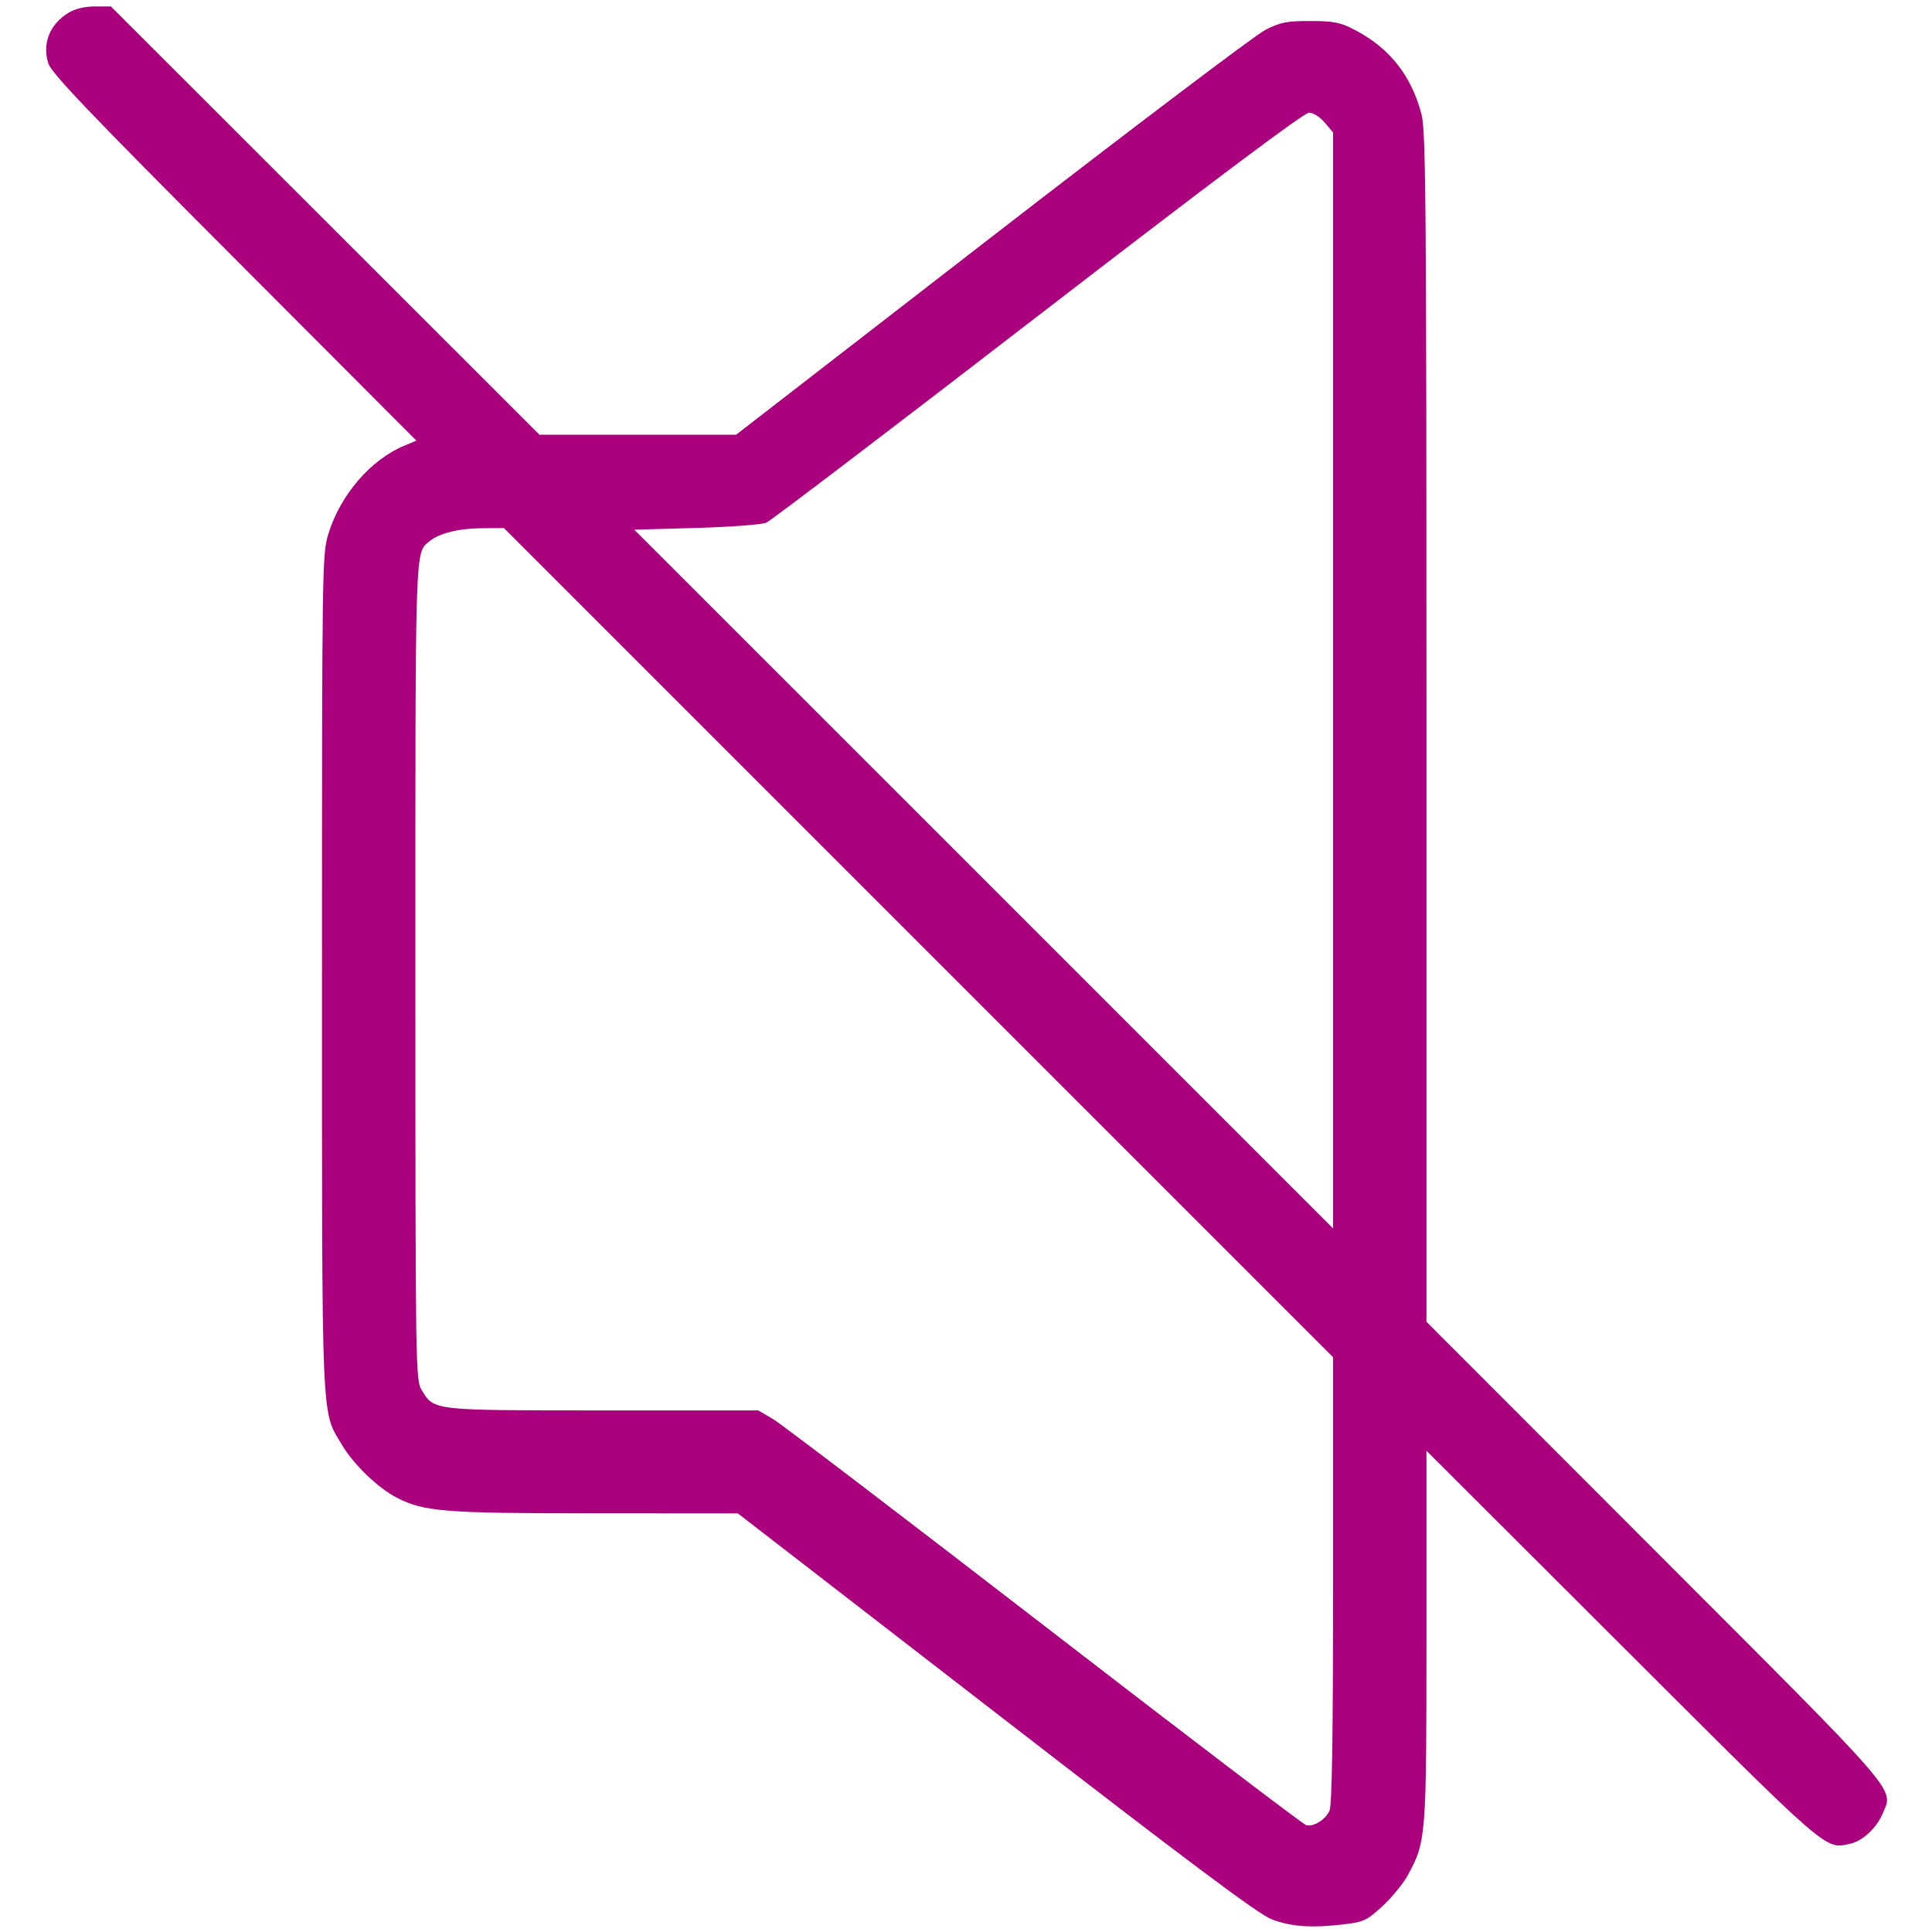
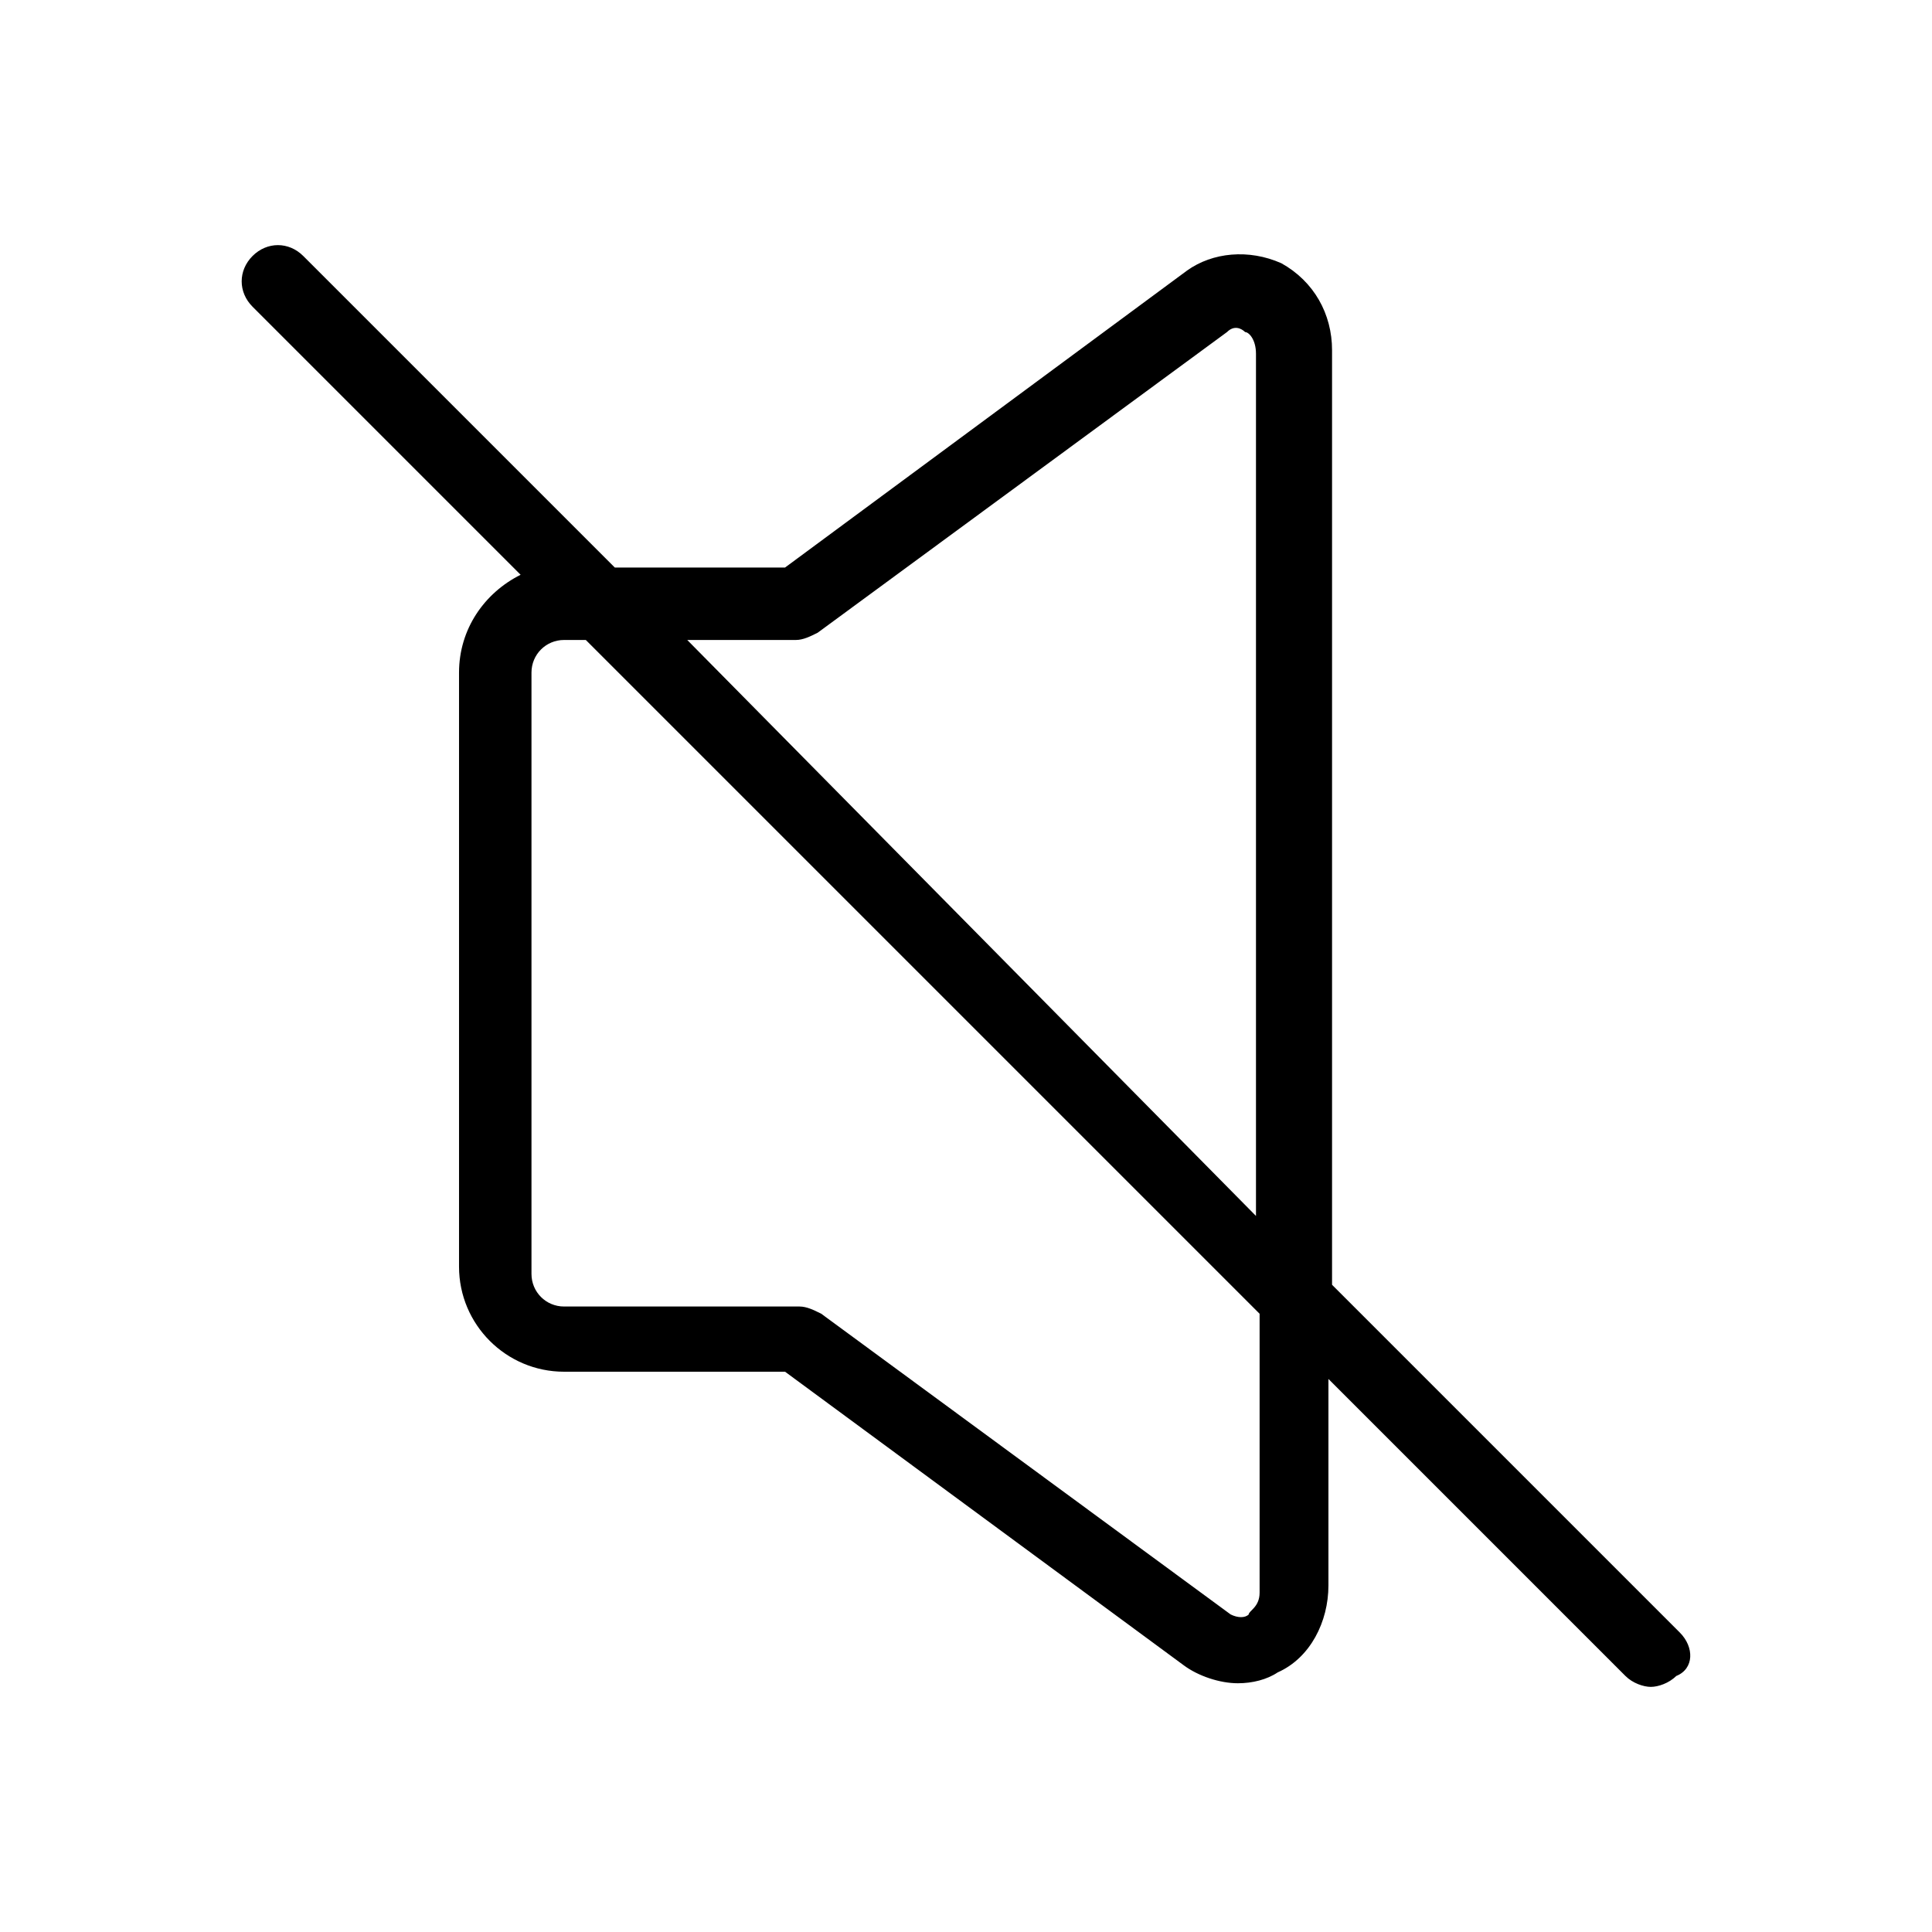
- <svg xmlns="http://www.w3.org/2000/svg" viewBox="0 0 42 42">
-   <path fill="#ab007e" fill-rule="evenodd" d="M1.491.277c-.411.251-.578.668-.44 1.102.067.212.891 1.074 4.043 4.233l3.958 3.967-.267.112c-.727.303-1.384 1.067-1.644 1.908-.138.447-.141.64-.141 9.534 0 10.017-.021 9.515.44 10.287.255.426.786.934 1.191 1.141.594.303 1.027.336 4.307.338l3.103.001 5.612 4.34c4.251 3.288 5.705 4.375 5.995 4.485.427.161.858.191 1.56.109.435-.051.503-.082.843-.393.203-.186.454-.493.557-.682.395-.727.402-.812.402-5.195v-4.026l4.253 4.246c4.555 4.548 4.405 4.419 4.967 4.295.262-.057.569-.345.698-.655.235-.561.457-.305-4.953-5.72l-4.965-4.97V15.817c0-11.38-.013-12.967-.107-13.33-.22-.841-.691-1.44-1.444-1.833-.323-.169-.456-.196-.969-.197-.511-.002-.649.025-.98.191-.212.106-2.887 2.13-5.946 4.497L16.003 9.45h-4.276L7.069 4.795 2.411.14h-.348c-.221 0-.429.05-.572.137m27.308 2.388.181.216v23.824l-7.595-7.595-7.596-7.595 1.348-.038c.741-.021 1.427-.073 1.523-.115.096-.041 2.753-2.064 5.904-4.494 3.795-2.926 5.784-4.418 5.891-4.418.096 0 .237.089.344.215m-8.832 17.827 9.013 9.013v4.844c0 3.402-.023 4.895-.078 5.015-.088.194-.34.352-.504.315-.061-.013-2.62-1.961-5.687-4.329s-5.722-4.391-5.901-4.497l-.325-.192h-3.381c-3.731-.001-3.663.007-3.937-.442-.133-.219-.136-.42-.137-9.1 0-9.419-.011-9.088.31-9.355.205-.17.636-.278 1.125-.281l.49-.003z" />
+ <svg xmlns="http://www.w3.org/2000/svg" viewBox="0 0 32 32">
+   <path d="M27.823 27.04L22.063 21.28V5.8C22.063 5.2 21.763 4.66 21.223 4.36C20.683 4.12 20.083 4.18 19.663 4.48L13.003 9.4H10.183L5.023 4.24C4.783 4 4.423 4 4.183 4.24C3.943 4.48 3.943 4.84 4.183 5.08L8.623 9.52C8.023 9.82 7.603 10.42 7.603 11.14V20.98C7.603 21.94 8.383 22.72 9.343 22.72H13.003L19.603 27.58C19.843 27.76 20.203 27.88 20.503 27.88C20.743 27.88 20.983 27.82 21.163 27.7C21.703 27.46 22.003 26.86 22.003 26.26V22.84L26.923 27.76C27.043 27.88 27.223 27.94 27.343 27.94C27.463 27.94 27.643 27.88 27.763 27.76C28.063 27.64 28.063 27.28 27.823 27.04ZM13.183 10.6C13.303 10.6 13.423 10.54 13.543 10.48L20.323 5.5C20.443 5.38 20.563 5.44 20.623 5.5C20.683 5.5 20.803 5.62 20.803 5.86V20.14L11.383 10.6H13.183ZM20.863 26.38C20.863 26.62 20.683 26.68 20.683 26.74C20.623 26.8 20.503 26.8 20.383 26.74L13.603 21.76C13.483 21.7 13.363 21.64 13.243 21.64H9.343C9.043 21.64 8.803 21.4 8.803 21.1V11.14C8.803 10.84 9.043 10.6 9.343 10.6H9.703L20.863 21.76V26.38Z" />
</svg>
